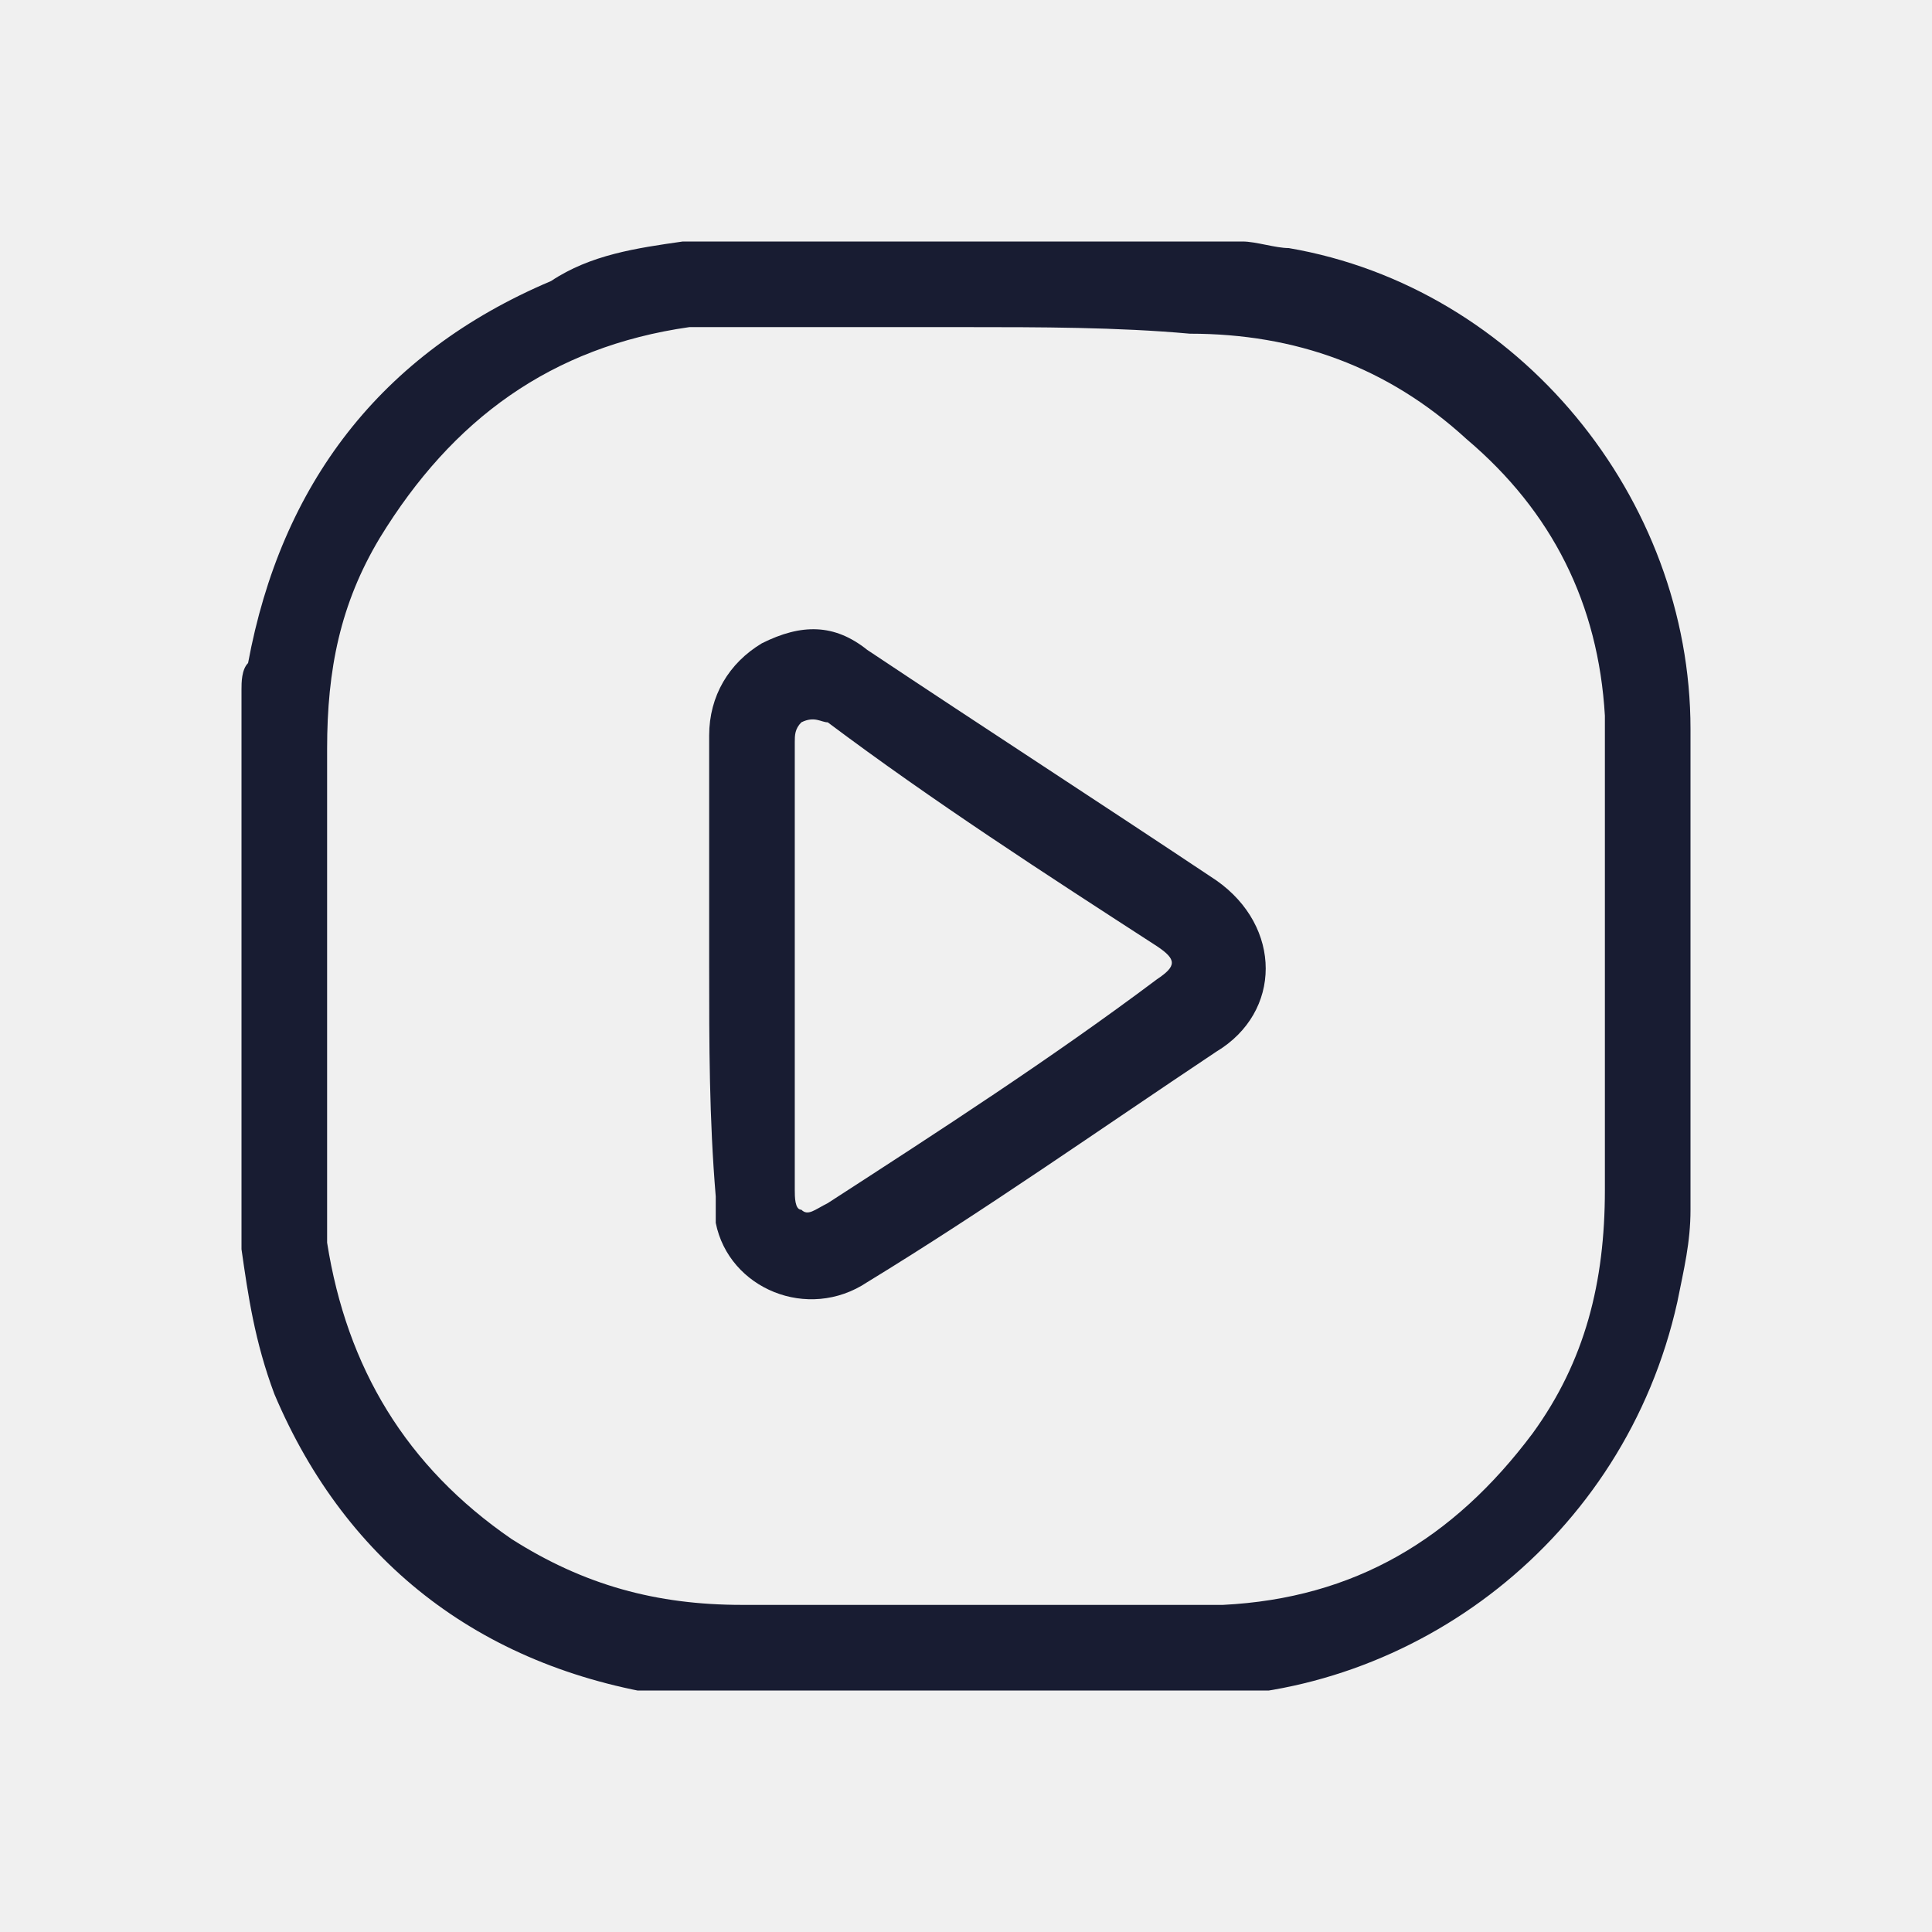
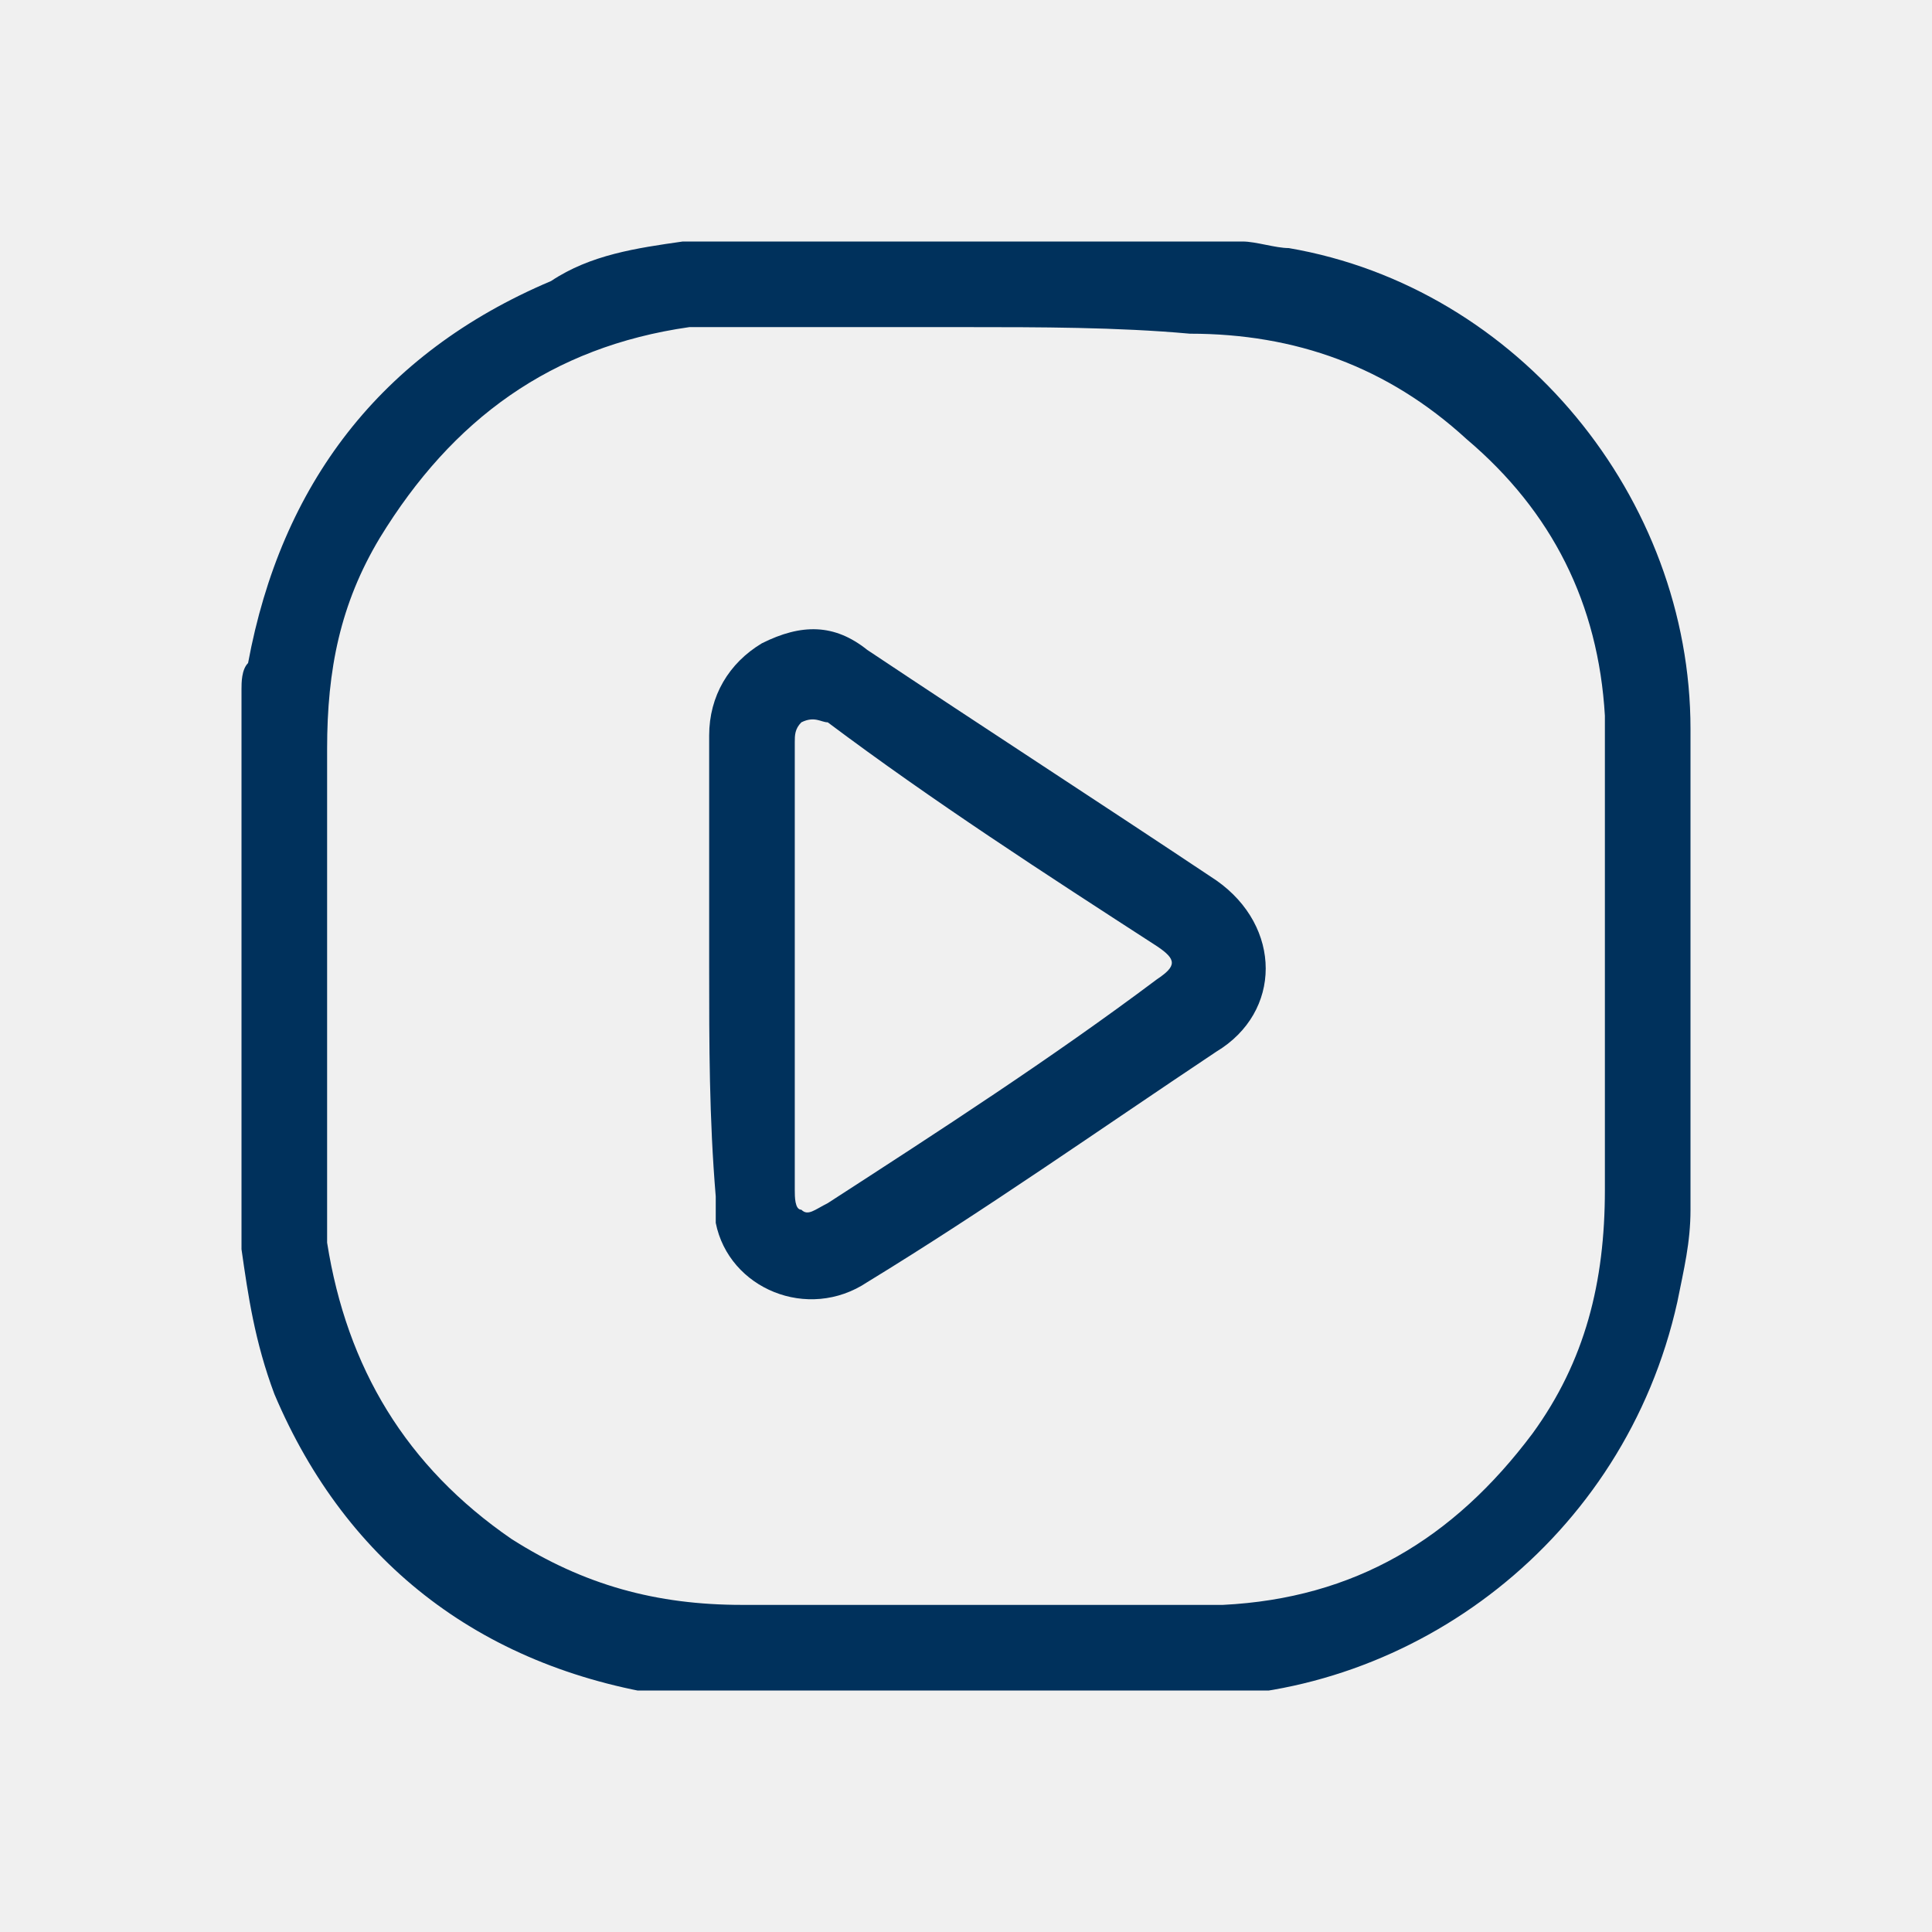
<svg xmlns="http://www.w3.org/2000/svg" width="32" height="32" viewBox="0 0 32 32" fill="none">
  <g clip-path="url(#clip0_4395_18173)">
-     <path d="M11.309 4C14.364 4 17.527 4 20.582 4C20.8 4 21.127 4.109 21.346 4.109C25.164 4.764 28 8.255 28 12.073C28 14.691 28 17.418 28 20.036C28 20.582 27.891 21.018 27.782 21.564C26.909 25.491 23.418 28.109 19.709 28.109C17.2 28.109 14.691 28.109 12.182 28.109C11.854 28.109 11.527 28.109 11.2 28.109C8.036 27.673 5.745 25.927 4.545 23.091C4.218 22.218 4.109 21.454 4 20.691C4 17.636 4 14.473 4 11.418C4 11.309 4 11.091 4.109 10.982C4.655 8.036 6.291 5.855 9.127 4.655C9.782 4.218 10.546 4.109 11.309 4ZM16 5.418C14.8 5.418 13.6 5.418 12.4 5.418C12.073 5.418 11.745 5.418 11.418 5.418C9.127 5.745 7.491 6.945 6.291 8.909C5.636 10 5.418 11.091 5.418 12.4C5.418 14.8 5.418 17.309 5.418 19.709C5.418 20.036 5.418 20.255 5.418 20.582C5.745 22.654 6.727 24.291 8.473 25.491C9.673 26.255 10.873 26.582 12.291 26.582C14.582 26.582 16.873 26.582 19.164 26.582C19.491 26.582 19.818 26.582 20.255 26.582C22.436 26.473 24.073 25.491 25.382 23.745C26.255 22.546 26.582 21.236 26.582 19.709C26.582 17.527 26.582 15.345 26.582 13.164C26.582 12.727 26.582 12.291 26.582 11.854C26.473 10 25.709 8.473 24.291 7.273C22.982 6.073 21.454 5.527 19.709 5.527C18.509 5.418 17.2 5.418 16 5.418Z" fill="#181C32" />
-     <path d="M11.746 16.001C11.746 14.691 11.746 13.492 11.746 12.182C11.746 11.528 12.073 10.982 12.619 10.655C13.273 10.328 13.819 10.328 14.364 10.764C16.328 12.073 18.183 13.273 20.146 14.582C21.237 15.346 21.237 16.764 20.146 17.419C18.183 18.728 16.328 20.037 14.364 21.237C13.383 21.892 12.073 21.346 11.855 20.255C11.855 20.146 11.855 19.928 11.855 19.819C11.746 18.51 11.746 17.31 11.746 16.001ZM13.164 16.001C13.164 17.201 13.164 18.51 13.164 19.71C13.164 19.819 13.164 20.037 13.273 20.037C13.383 20.146 13.492 20.037 13.71 19.928C15.564 18.728 17.419 17.528 19.164 16.219C19.491 16.001 19.491 15.892 19.164 15.673C17.31 14.473 15.455 13.273 13.71 11.964C13.601 11.964 13.492 11.855 13.273 11.964C13.164 12.073 13.164 12.182 13.164 12.291C13.164 13.601 13.164 14.801 13.164 16.001Z" fill="#181C32" />
+     <path d="M11.309 4C14.364 4 17.527 4 20.582 4C20.8 4 21.127 4.109 21.346 4.109C25.164 4.764 28 8.255 28 12.073C28 14.691 28 17.418 28 20.036C28 20.582 27.891 21.018 27.782 21.564C26.909 25.491 23.418 28.109 19.709 28.109C17.2 28.109 14.691 28.109 12.182 28.109C11.854 28.109 11.527 28.109 11.2 28.109C8.036 27.673 5.745 25.927 4.545 23.091C4.218 22.218 4.109 21.454 4 20.691C4 17.636 4 14.473 4 11.418C4 11.309 4 11.091 4.109 10.982C4.655 8.036 6.291 5.855 9.127 4.655C9.782 4.218 10.546 4.109 11.309 4ZM16 5.418C14.8 5.418 13.6 5.418 12.4 5.418C12.073 5.418 11.745 5.418 11.418 5.418C9.127 5.745 7.491 6.945 6.291 8.909C5.636 10 5.418 11.091 5.418 12.4C5.418 14.8 5.418 17.309 5.418 19.709C5.418 20.036 5.418 20.255 5.418 20.582C5.745 22.654 6.727 24.291 8.473 25.491C9.673 26.255 10.873 26.582 12.291 26.582C14.582 26.582 16.873 26.582 19.164 26.582C19.491 26.582 19.818 26.582 20.255 26.582C22.436 26.473 24.073 25.491 25.382 23.745C26.255 22.546 26.582 21.236 26.582 19.709C26.582 17.527 26.582 15.345 26.582 13.164C26.582 12.727 26.582 12.291 26.582 11.854C26.473 10 25.709 8.473 24.291 7.273C22.982 6.073 21.454 5.527 19.709 5.527C18.509 5.418 17.2 5.418 16 5.418Z" fill="#00315C" />
+     <path d="M11.746 16.001C11.746 14.691 11.746 13.492 11.746 12.182C11.746 11.528 12.073 10.982 12.619 10.655C13.273 10.328 13.819 10.328 14.364 10.764C16.328 12.073 18.183 13.273 20.146 14.582C21.237 15.346 21.237 16.764 20.146 17.419C18.183 18.728 16.328 20.037 14.364 21.237C13.383 21.892 12.073 21.346 11.855 20.255C11.855 20.146 11.855 19.928 11.855 19.819C11.746 18.51 11.746 17.31 11.746 16.001ZM13.164 16.001C13.164 17.201 13.164 18.51 13.164 19.71C13.164 19.819 13.164 20.037 13.273 20.037C13.383 20.146 13.492 20.037 13.71 19.928C15.564 18.728 17.419 17.528 19.164 16.219C19.491 16.001 19.491 15.892 19.164 15.673C17.31 14.473 15.455 13.273 13.71 11.964C13.601 11.964 13.492 11.855 13.273 11.964C13.164 12.073 13.164 12.182 13.164 12.291C13.164 13.601 13.164 14.801 13.164 16.001Z" fill="#00315C" />
  </g>
  <defs>
    <clipPath id="clip0_4395_18173">
      <rect width="24" height="24" fill="white" transform="translate(4 4)" />
    </clipPath>
  </defs>
</svg>
